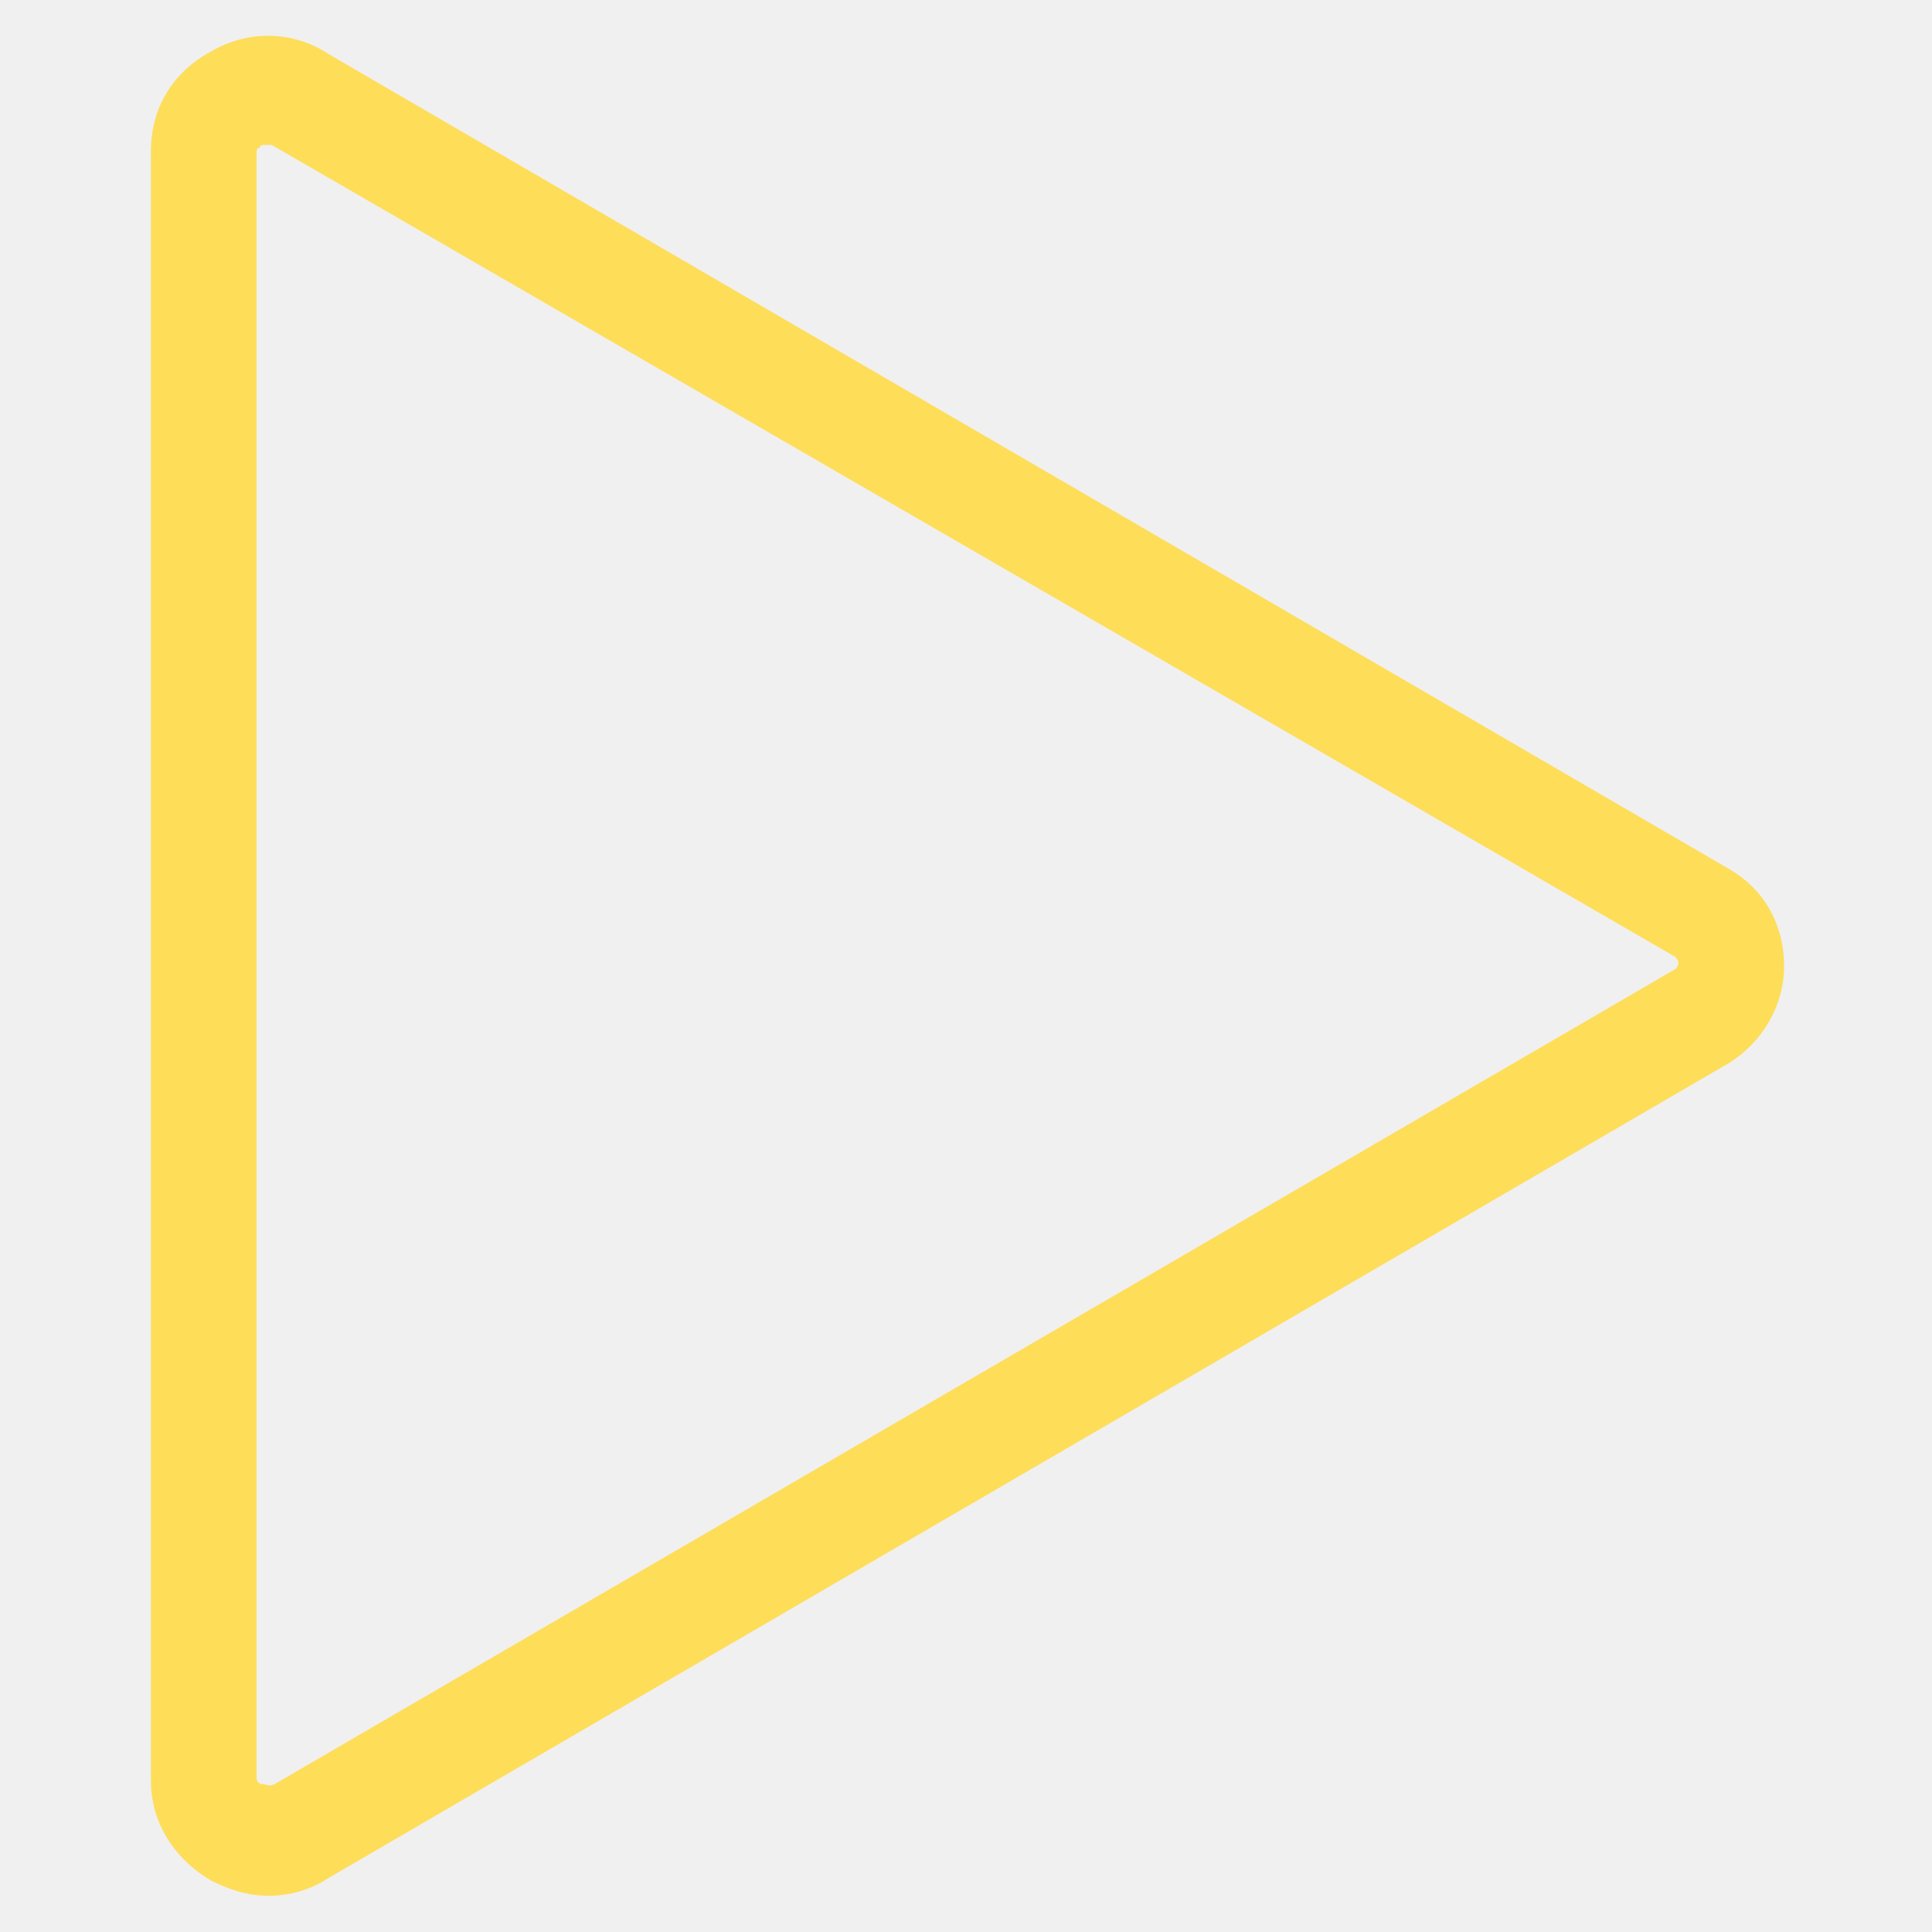
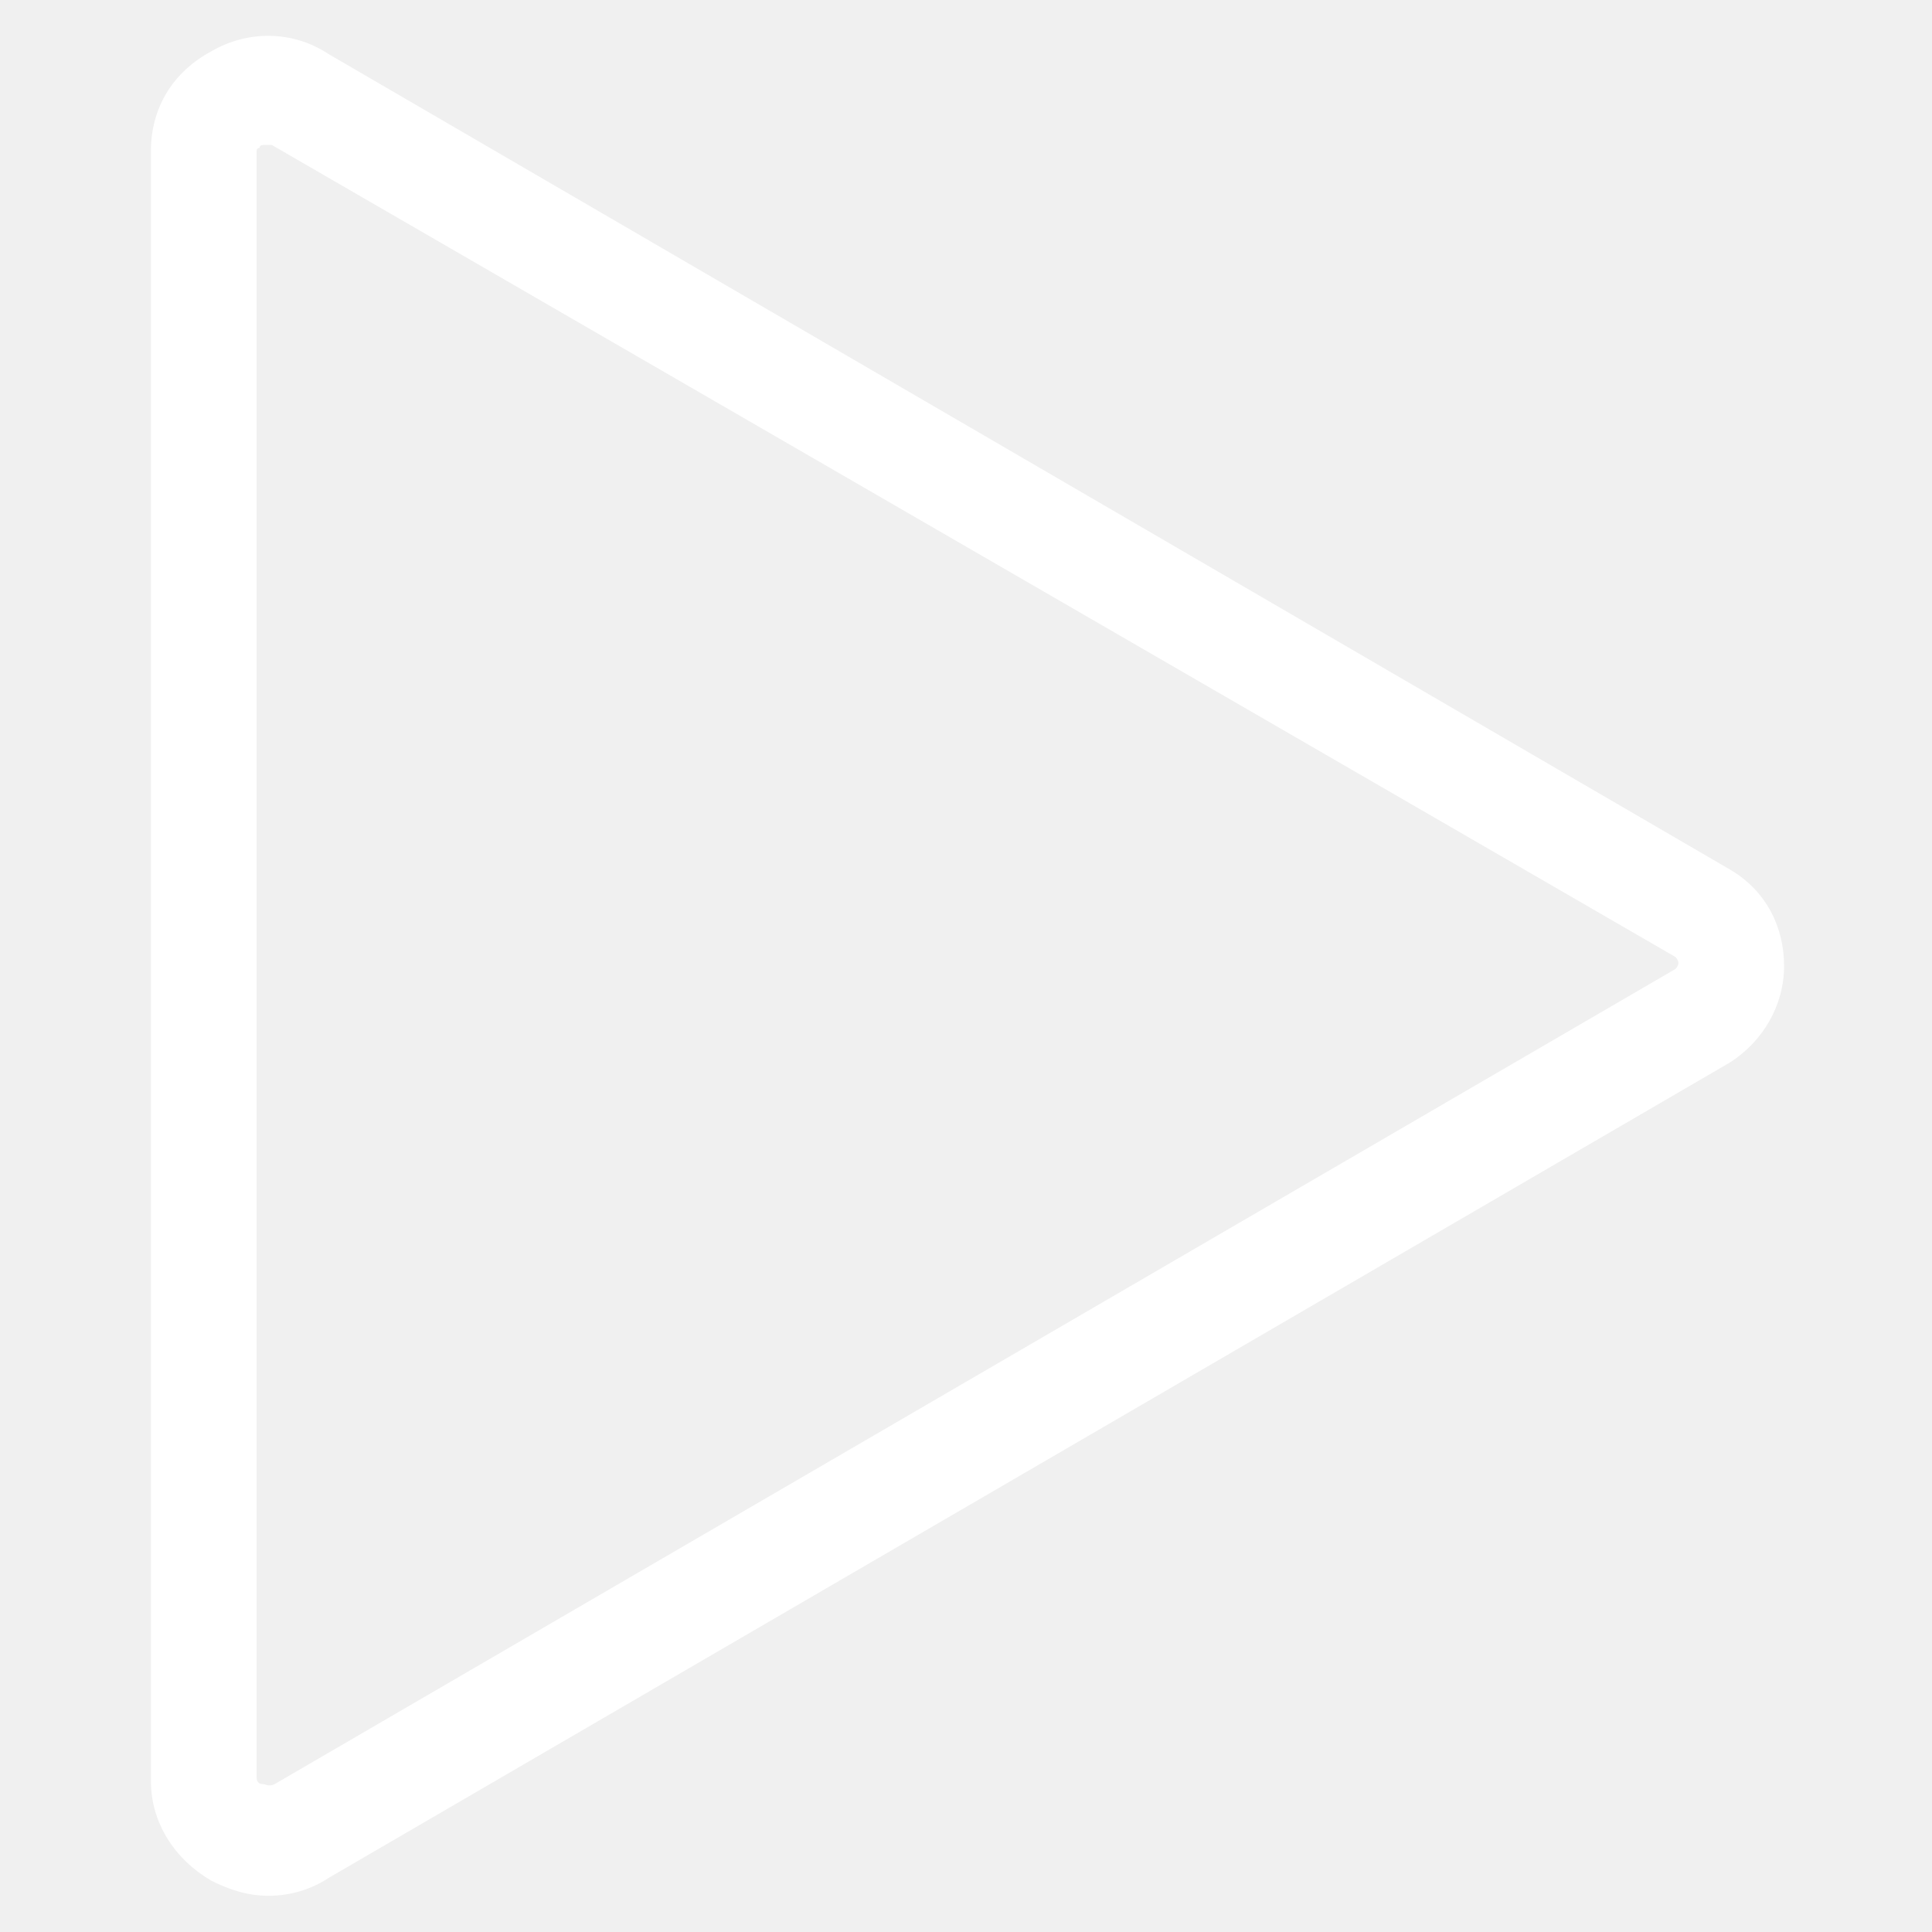
- <svg xmlns="http://www.w3.org/2000/svg" fill="#fedd59" width="40" height="40" version="1.1" id="lni_lni-play" x="0px" y="0px" viewBox="0 0 64 64" style="enable-background:new 0 0 64 64;" xml:space="preserve">
+ <svg xmlns="http://www.w3.org/2000/svg" fill="#ffffff" width="40" height="40" version="1.1" id="lni_lni-play" x="0px" y="0px" viewBox="0 0 64 64" style="enable-background:new 0 0 64 64;" xml:space="preserve">
  <g>
    <path d="M8.9,62.8c-0.7,0-1.3-0.2-1.9-0.5c-1.2-0.7-2-1.9-2-3.3V5c0-1.4,0.7-2.6,2-3.3c1.2-0.7,2.7-0.7,3.9,0.1l46.4,27   c1.2,0.7,1.8,1.9,1.8,3.2c0,1.3-0.7,2.5-1.8,3.2l-46.4,27C10.3,62.6,9.6,62.8,8.9,62.8z M8.8,4.8c-0.1,0-0.2,0-0.2,0.1   C8.5,4.9,8.5,5,8.5,5v53.9c0,0,0,0.2,0.2,0.2c0.1,0,0.2,0.1,0.4,0l46.4-27c0,0,0,0,0,0c0,0,0.1-0.1,0.1-0.2c0-0.1-0.1-0.2-0.1-0.2   L9,4.8C9,4.8,8.9,4.8,8.8,4.8z" />
  </g>
</svg>
